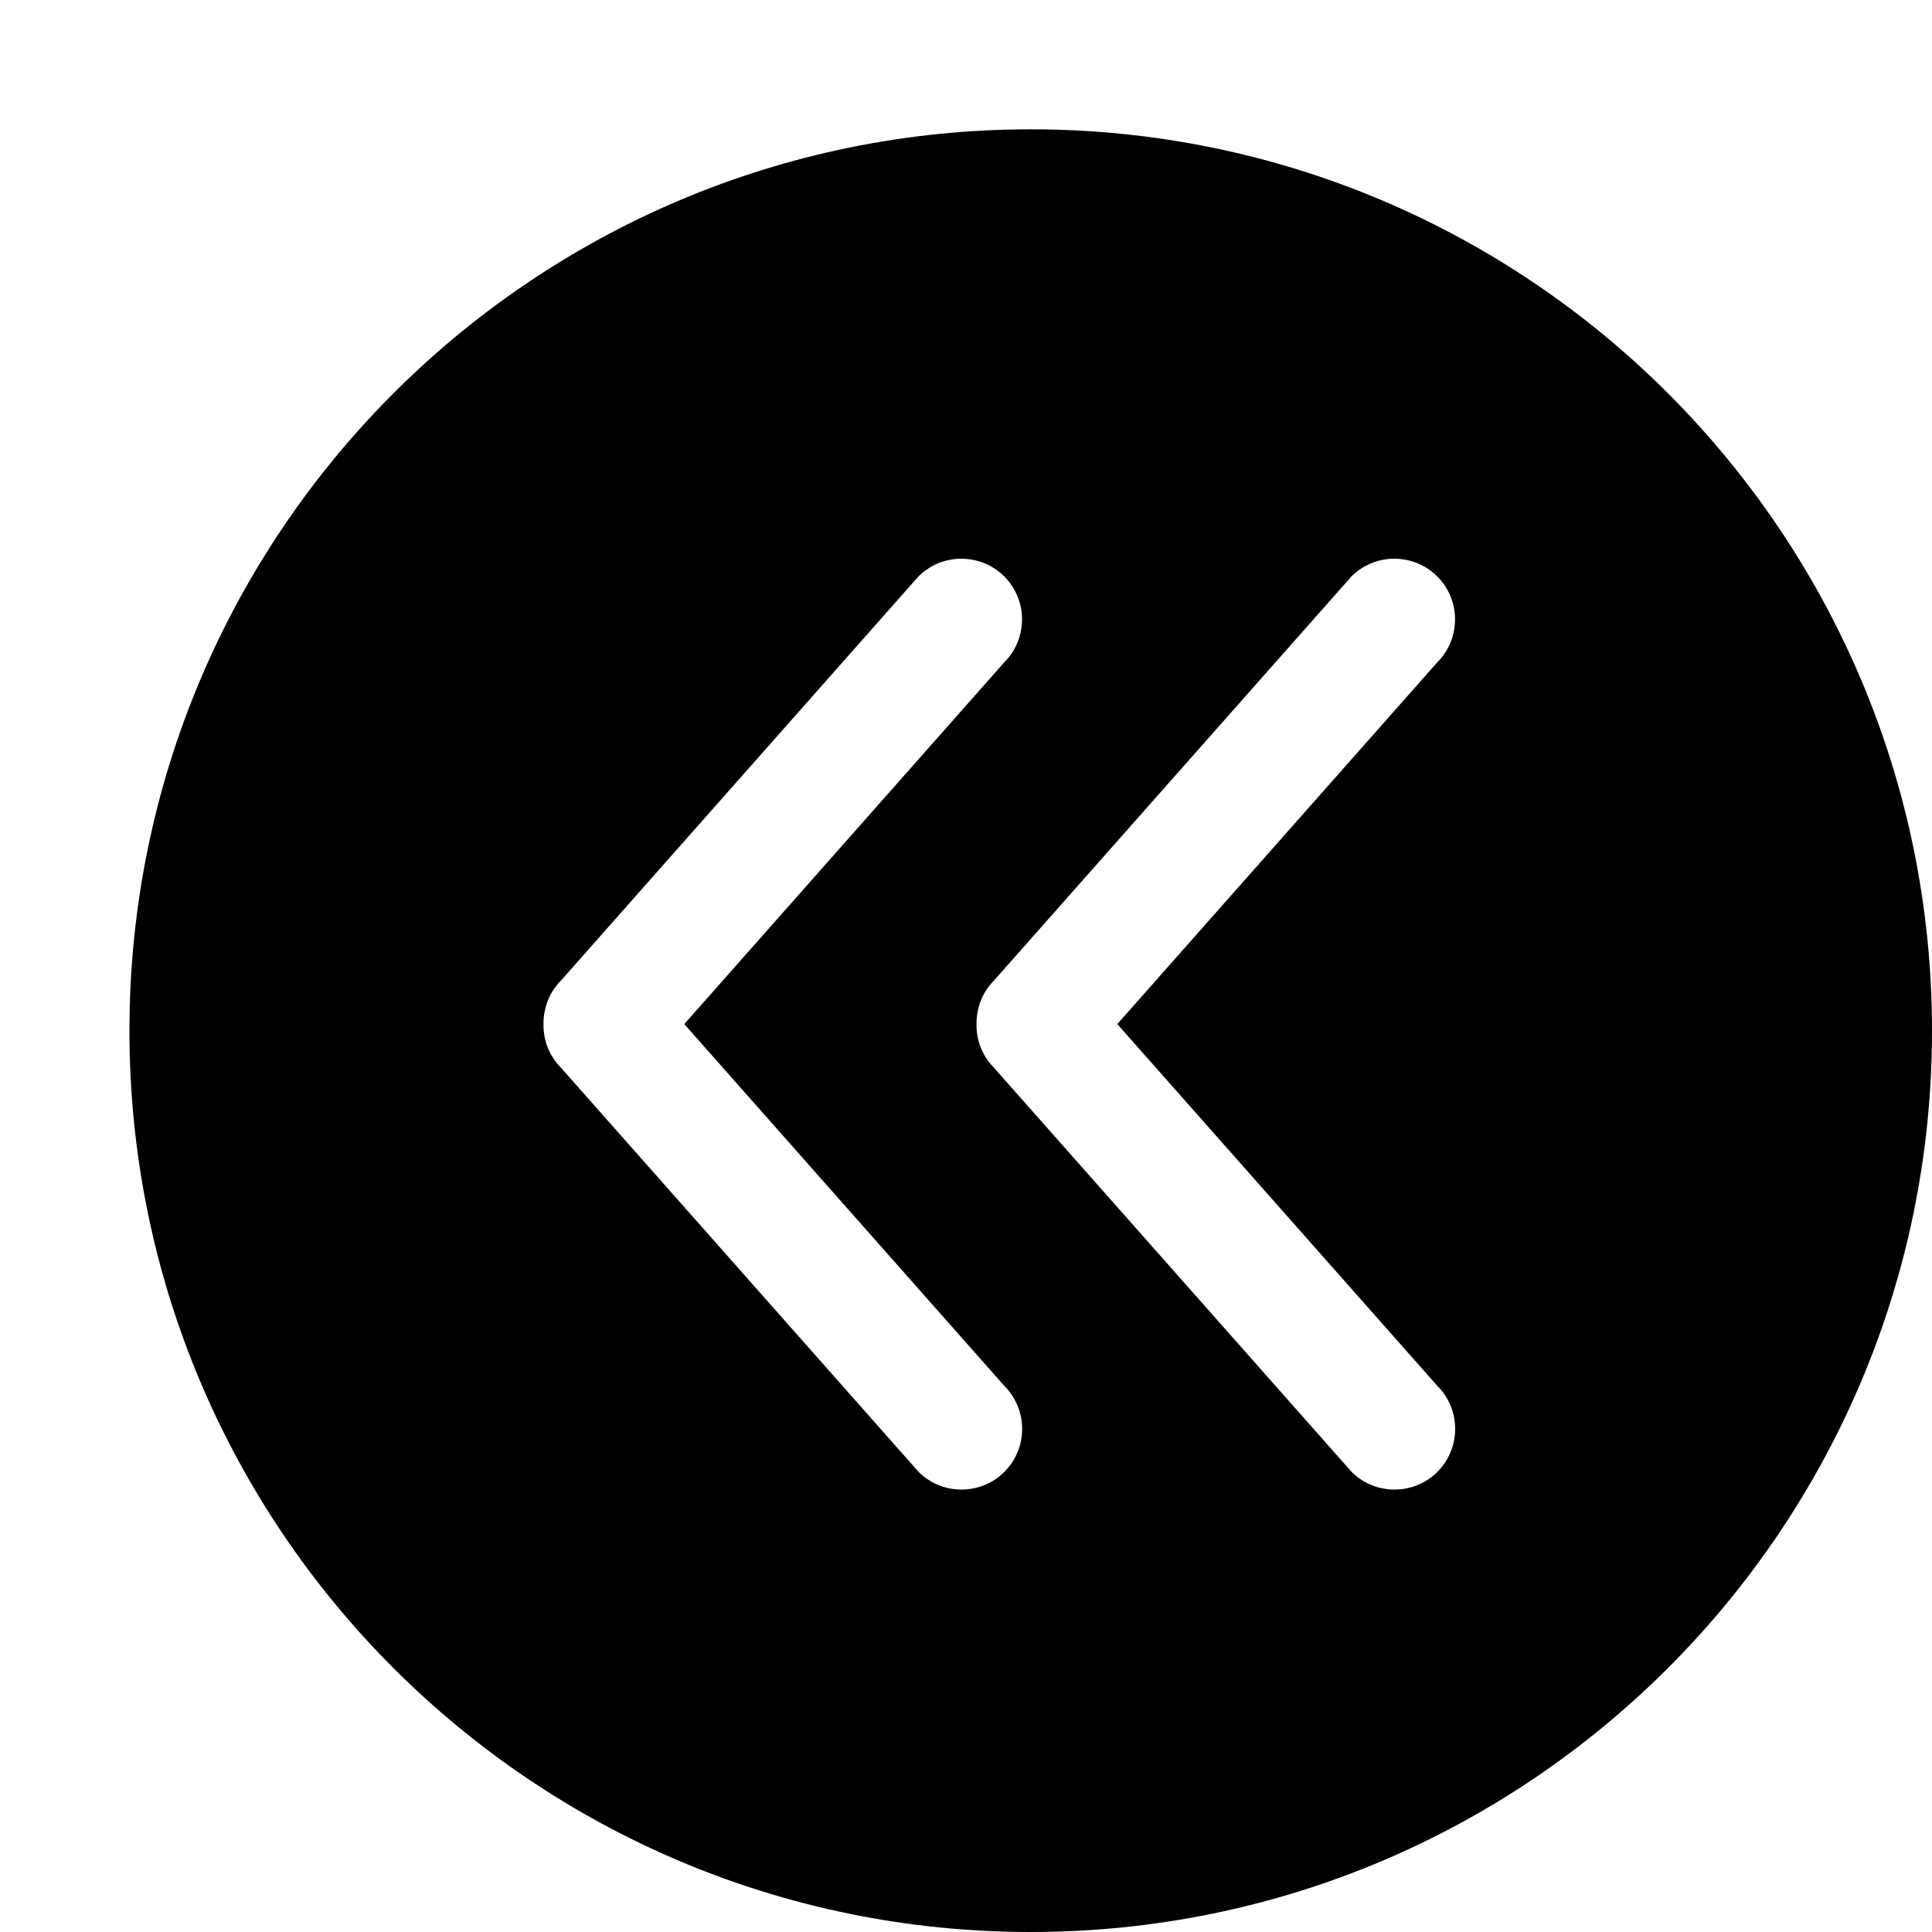
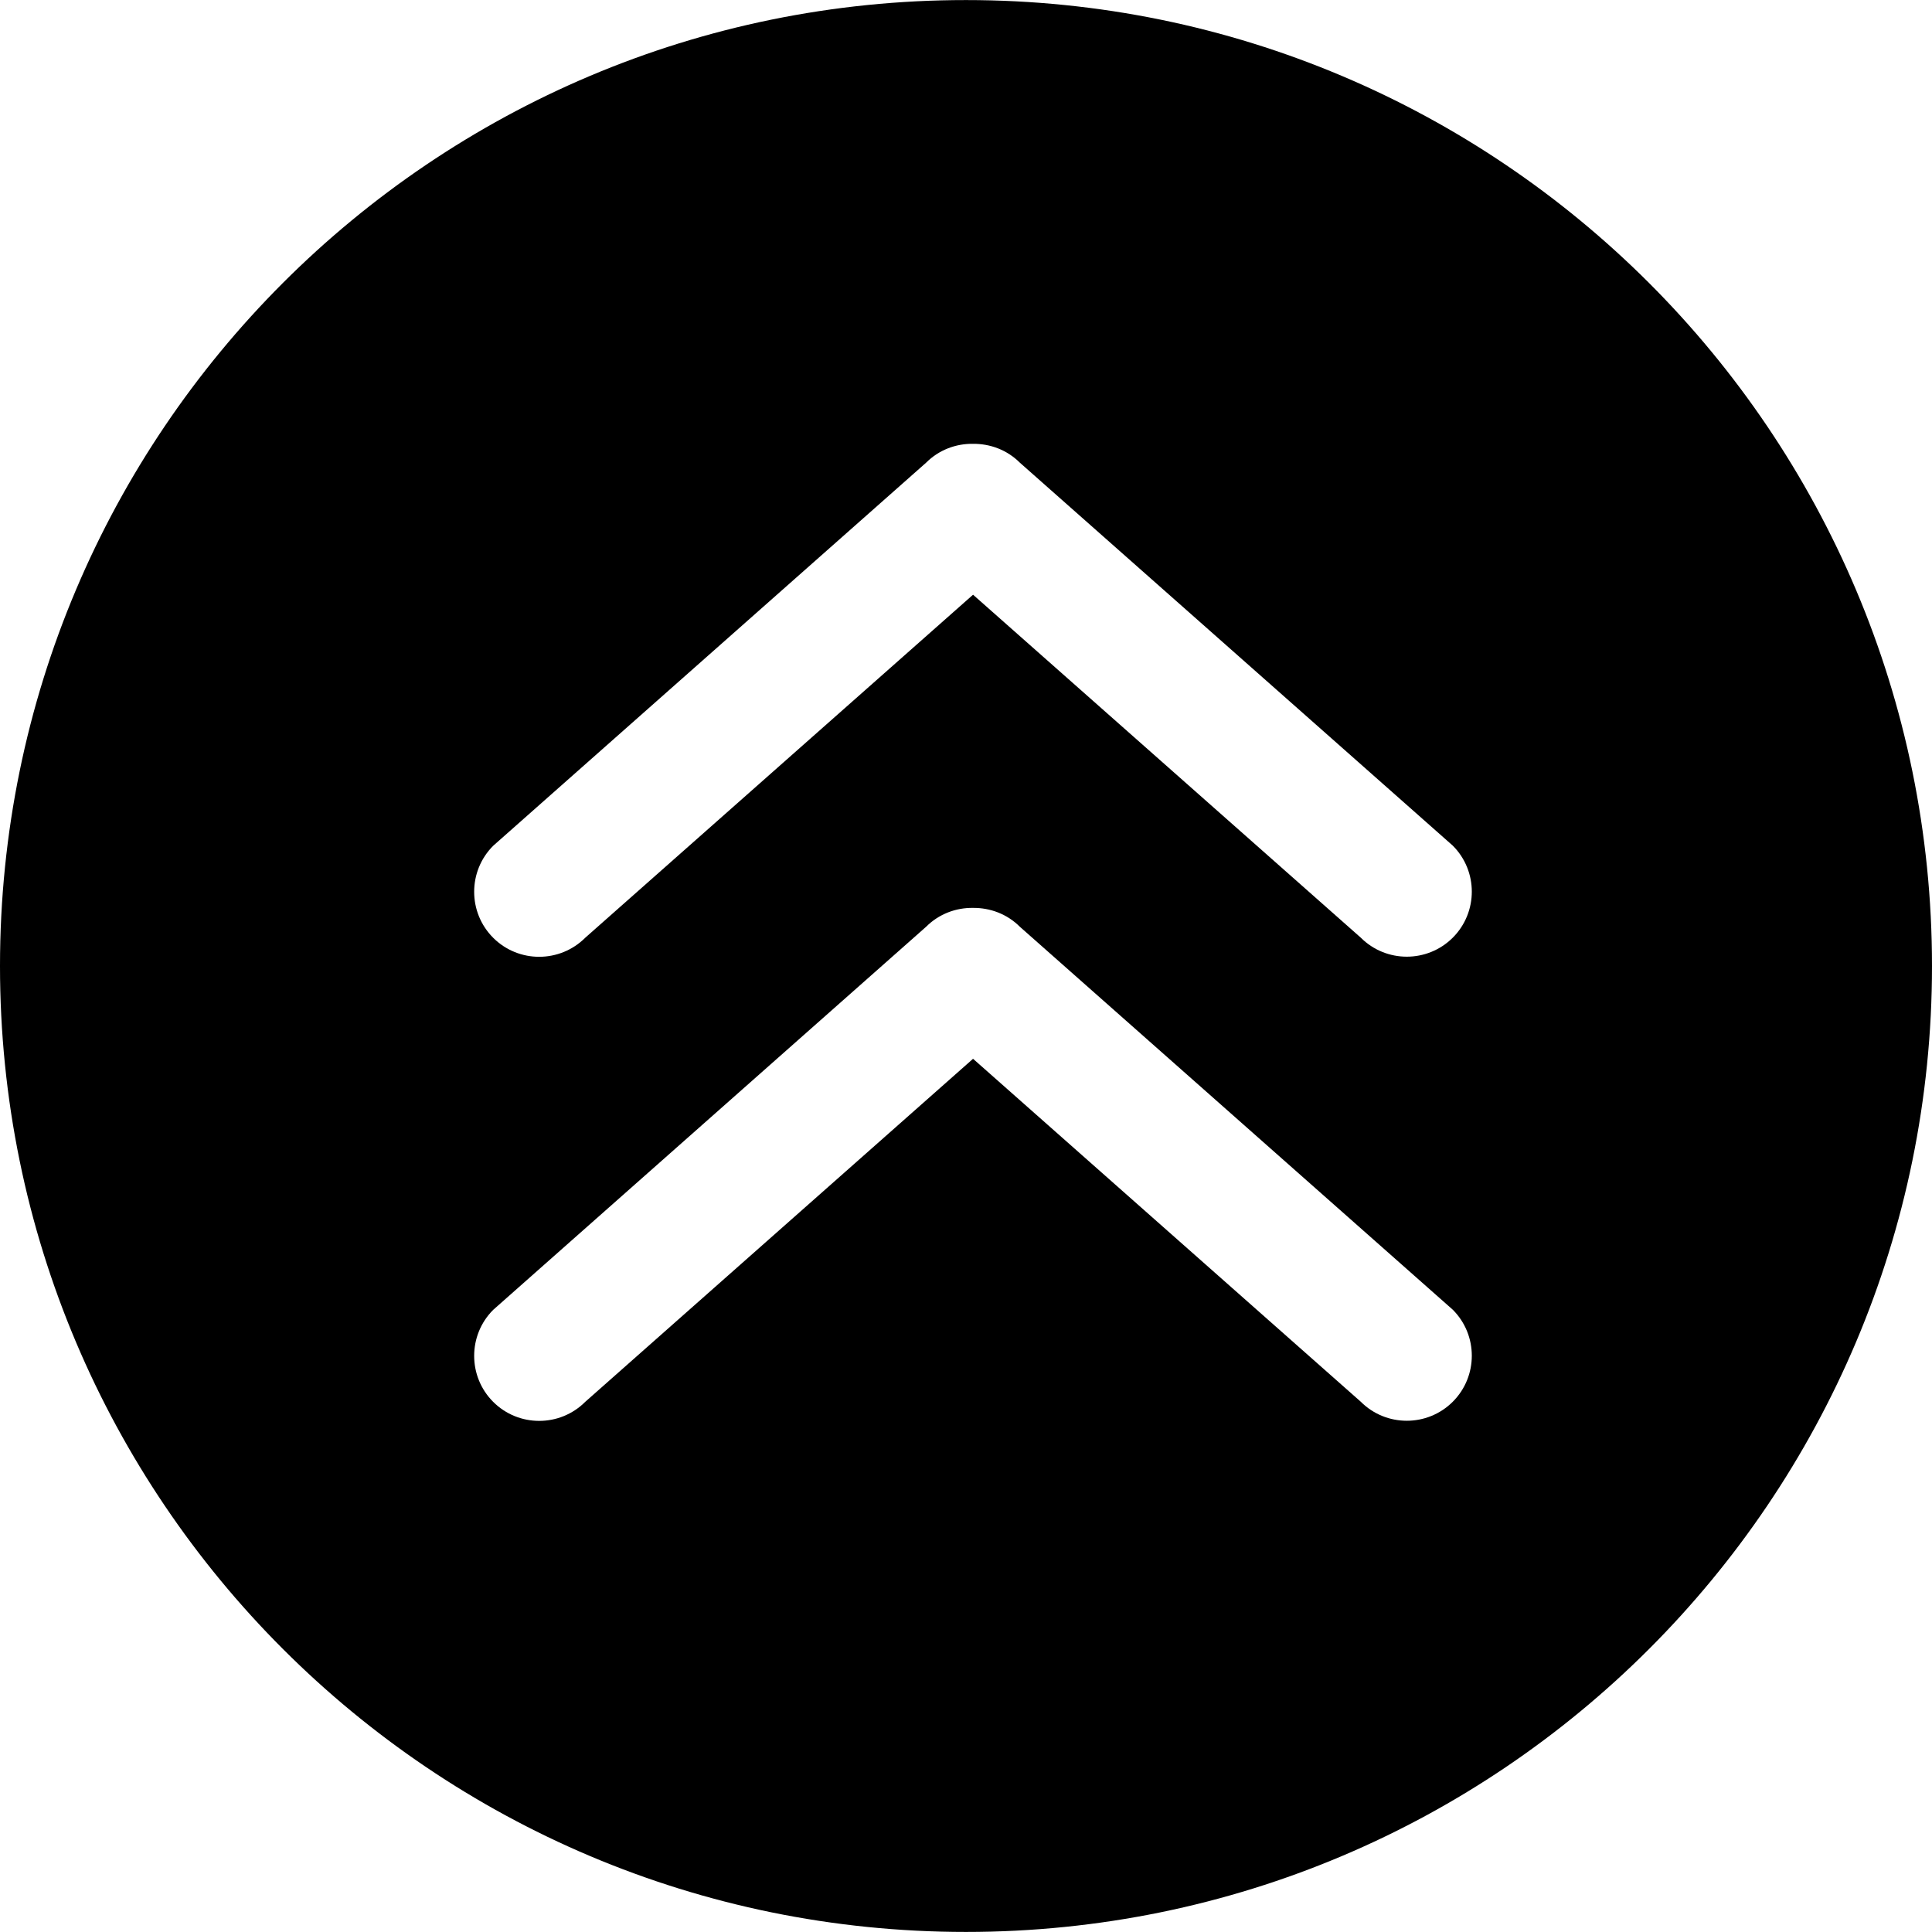
- <svg xmlns="http://www.w3.org/2000/svg" width="32" height="32" viewBox="0 0 32 32" fill="#000000">
-   <g>
-     <path d="M 17.072,2.142c-8.244,0-14.928,6.684-14.928,14.928C 2.142,25.316, 8.826,32, 17.072,32 C 25.316,32, 32,25.316, 32,17.072C 32,8.826, 25.316,2.142, 17.072,2.142z M 16.636,24.378c-0.392,0.392-1.030,0.392-1.422,0L 9.294,17.688 c-0.2-0.2-0.296-0.464-0.292-0.726C 9,16.7, 9.094,16.438, 9.294,16.238l 5.918-6.69c 0.392-0.392, 1.030-0.392, 1.422,0 s 0.392,1.030,0,1.422l-5.3,5.992l 5.3,5.992C 17.028,23.348, 17.028,23.986, 16.636,24.378z M 23.808,22.956 c 0.392,0.392, 0.392,1.030,0,1.422s-1.030,0.392-1.422,0L 16.466,17.688c-0.2-0.2-0.296-0.464-0.292-0.726 C 16.172,16.7, 16.266,16.438, 16.466,16.238l 5.918-6.69c 0.392-0.392, 1.030-0.392, 1.422,0s 0.392,1.030,0,1.422l-5.3,5.992L 23.808,22.956z " />
+ <svg xmlns="http://www.w3.org/2000/svg" width="32" height="32" viewBox="0 0 32 32" fill="#000000" version="1.1" id="svg6">
+   <defs id="defs10" />
+   <g id="g4" transform="matrix(0,1.07174,-1.07174,0,34.29567,-2.296738)">
+     <path d="M 17.072,2.142 C 8.828,2.142 2.144,8.826 2.144,17.07 2.142,25.316 8.826,32 17.072,32 25.316,32 32,25.316 32,17.072 32,8.826 25.316,2.142 17.072,2.142 Z m -0.436,22.236 c -0.392,0.392 -1.03,0.392 -1.422,0 l -5.92,-6.69 C 9.094,17.488 8.998,17.224 9.002,16.962 9,16.7 9.094,16.438 9.294,16.238 l 5.918,-6.69 c 0.392,-0.392 1.03,-0.392 1.422,0 0.392,0.392 0.392,1.03 0,1.422 l -5.3,5.992 5.3,5.992 c 0.394,0.394 0.394,1.032 0.002,1.424 z m 7.172,-1.422 c 0.392,0.392 0.392,1.03 0,1.422 -0.392,0.392 -1.03,0.392 -1.422,0 l -5.92,-6.69 c -0.2,-0.2 -0.296,-0.464 -0.292,-0.726 -0.002,-0.262 0.092,-0.524 0.292,-0.724 l 5.918,-6.69 c 0.392,-0.392 1.03,-0.392 1.422,0 0.392,0.392 0.392,1.03 0,1.422 l -5.3,5.992 z" id="path2" />
  </g>
</svg>
